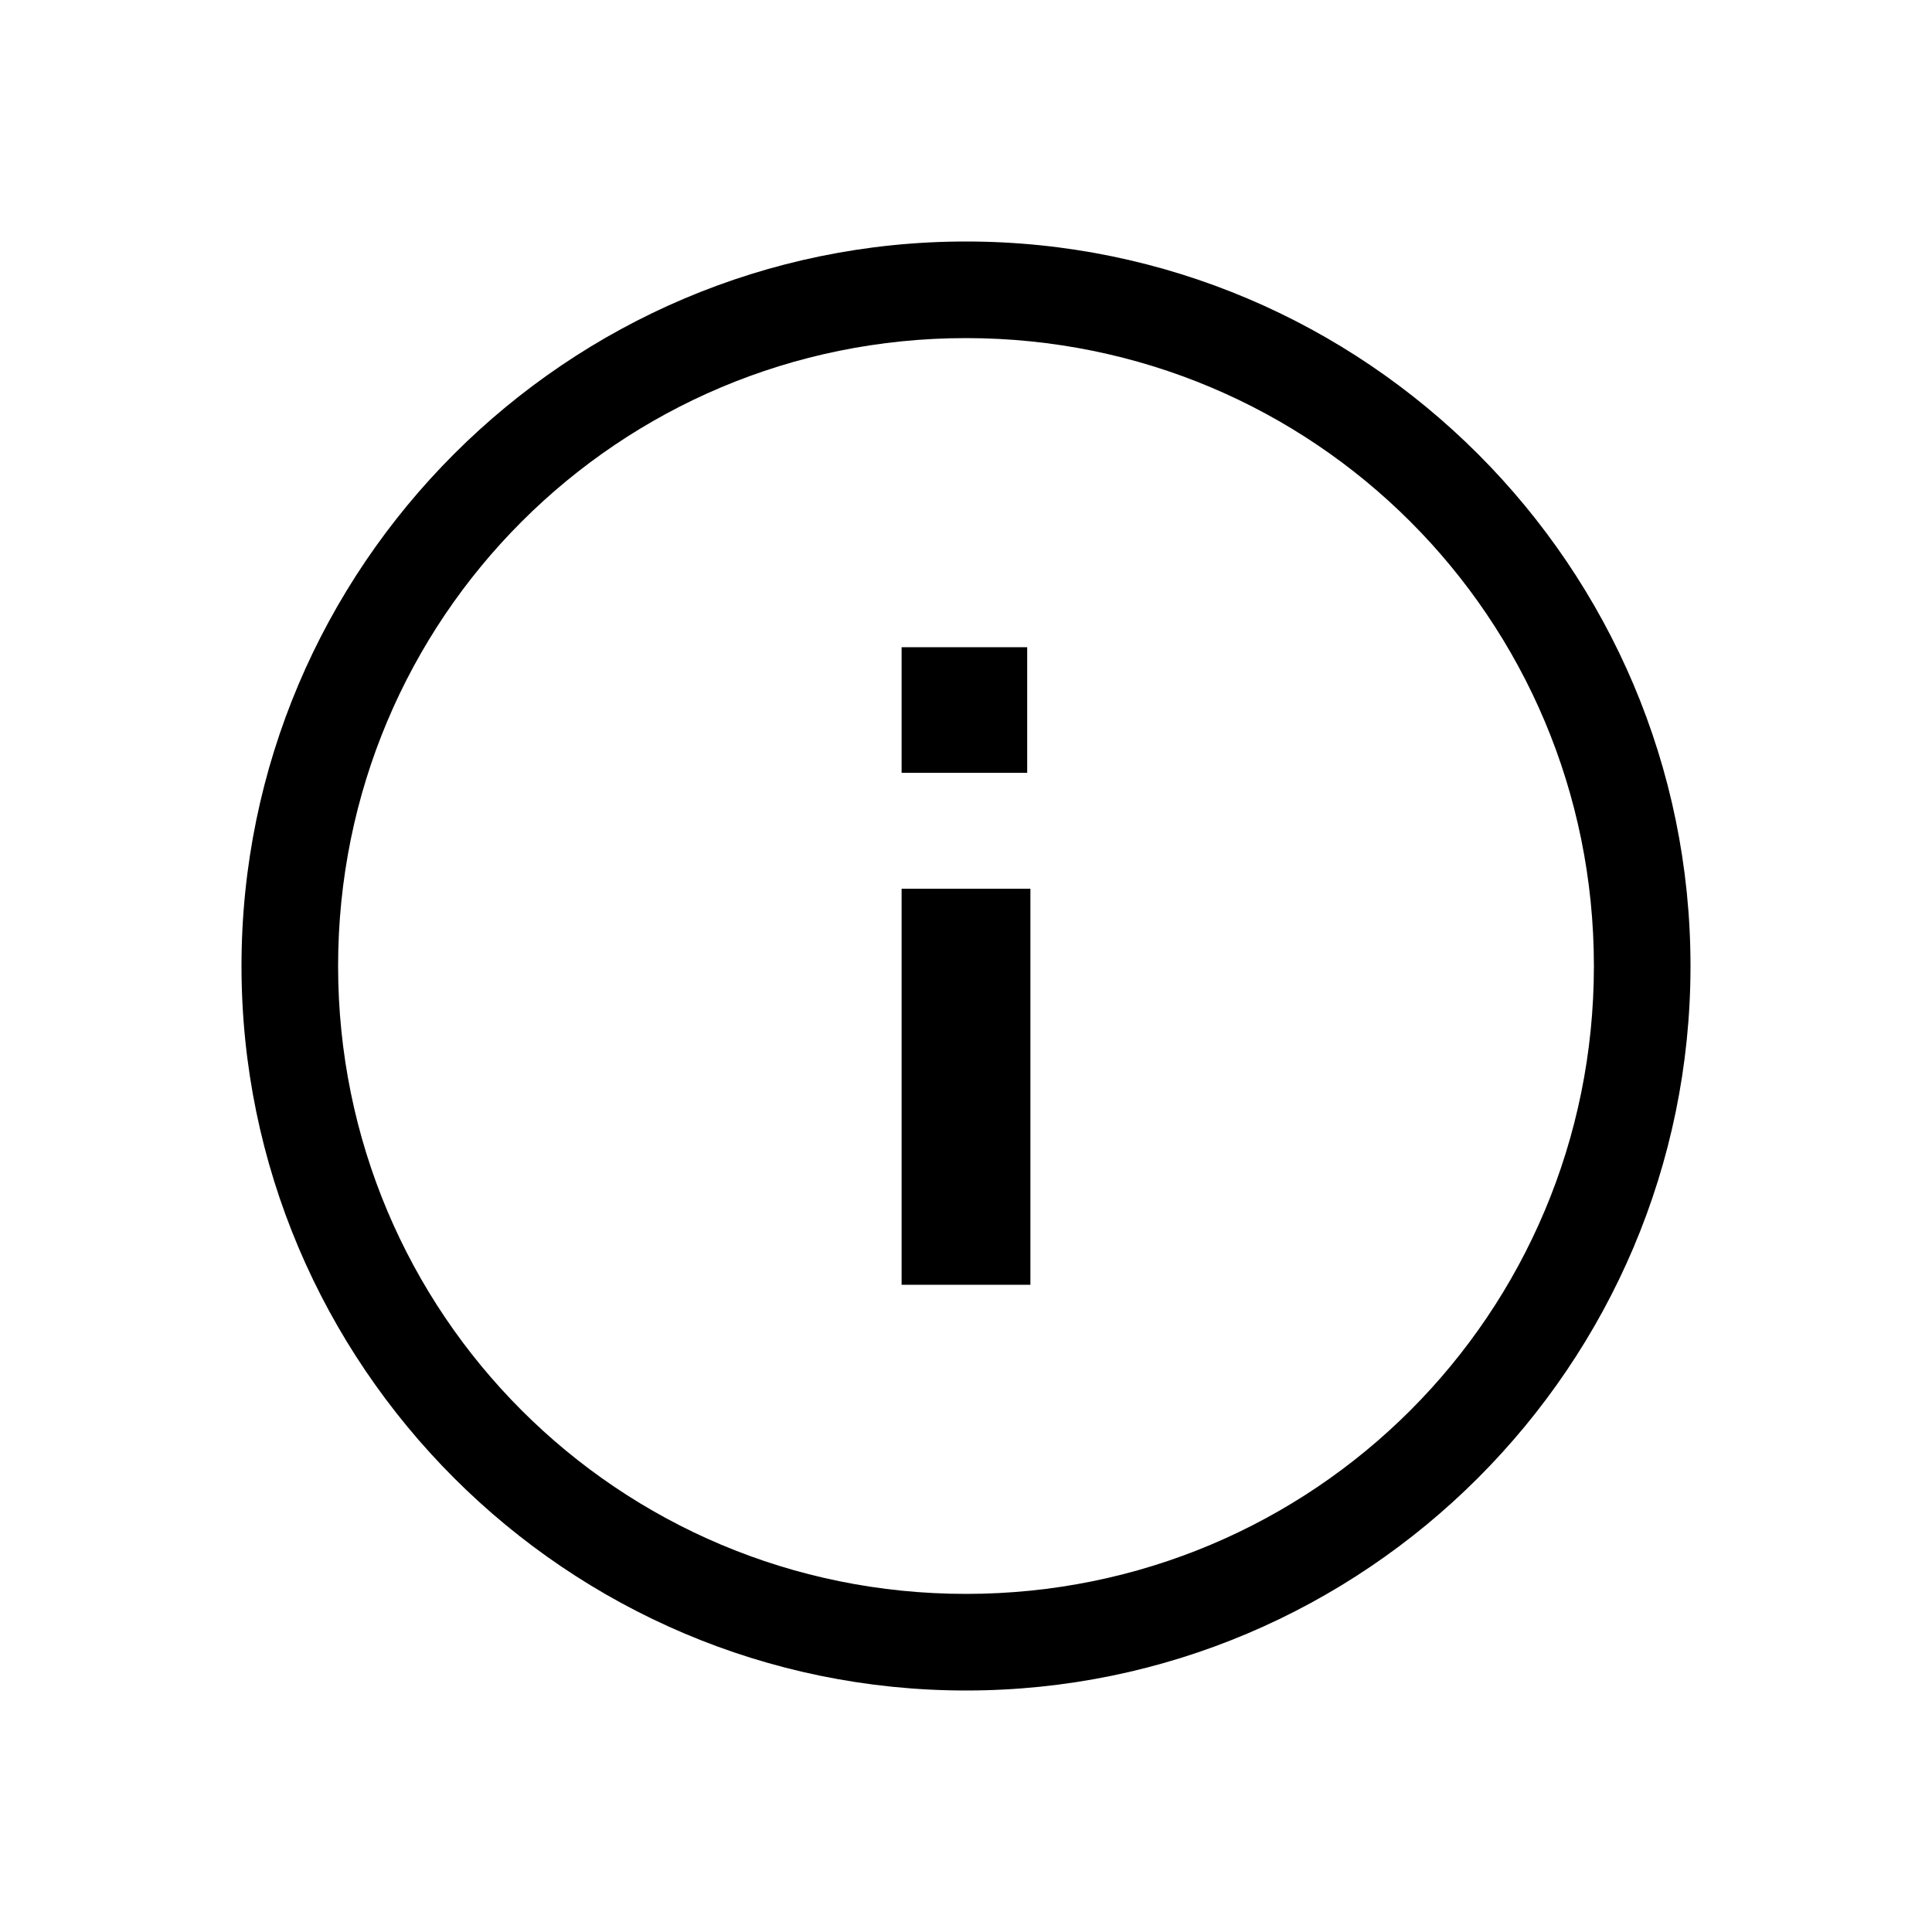
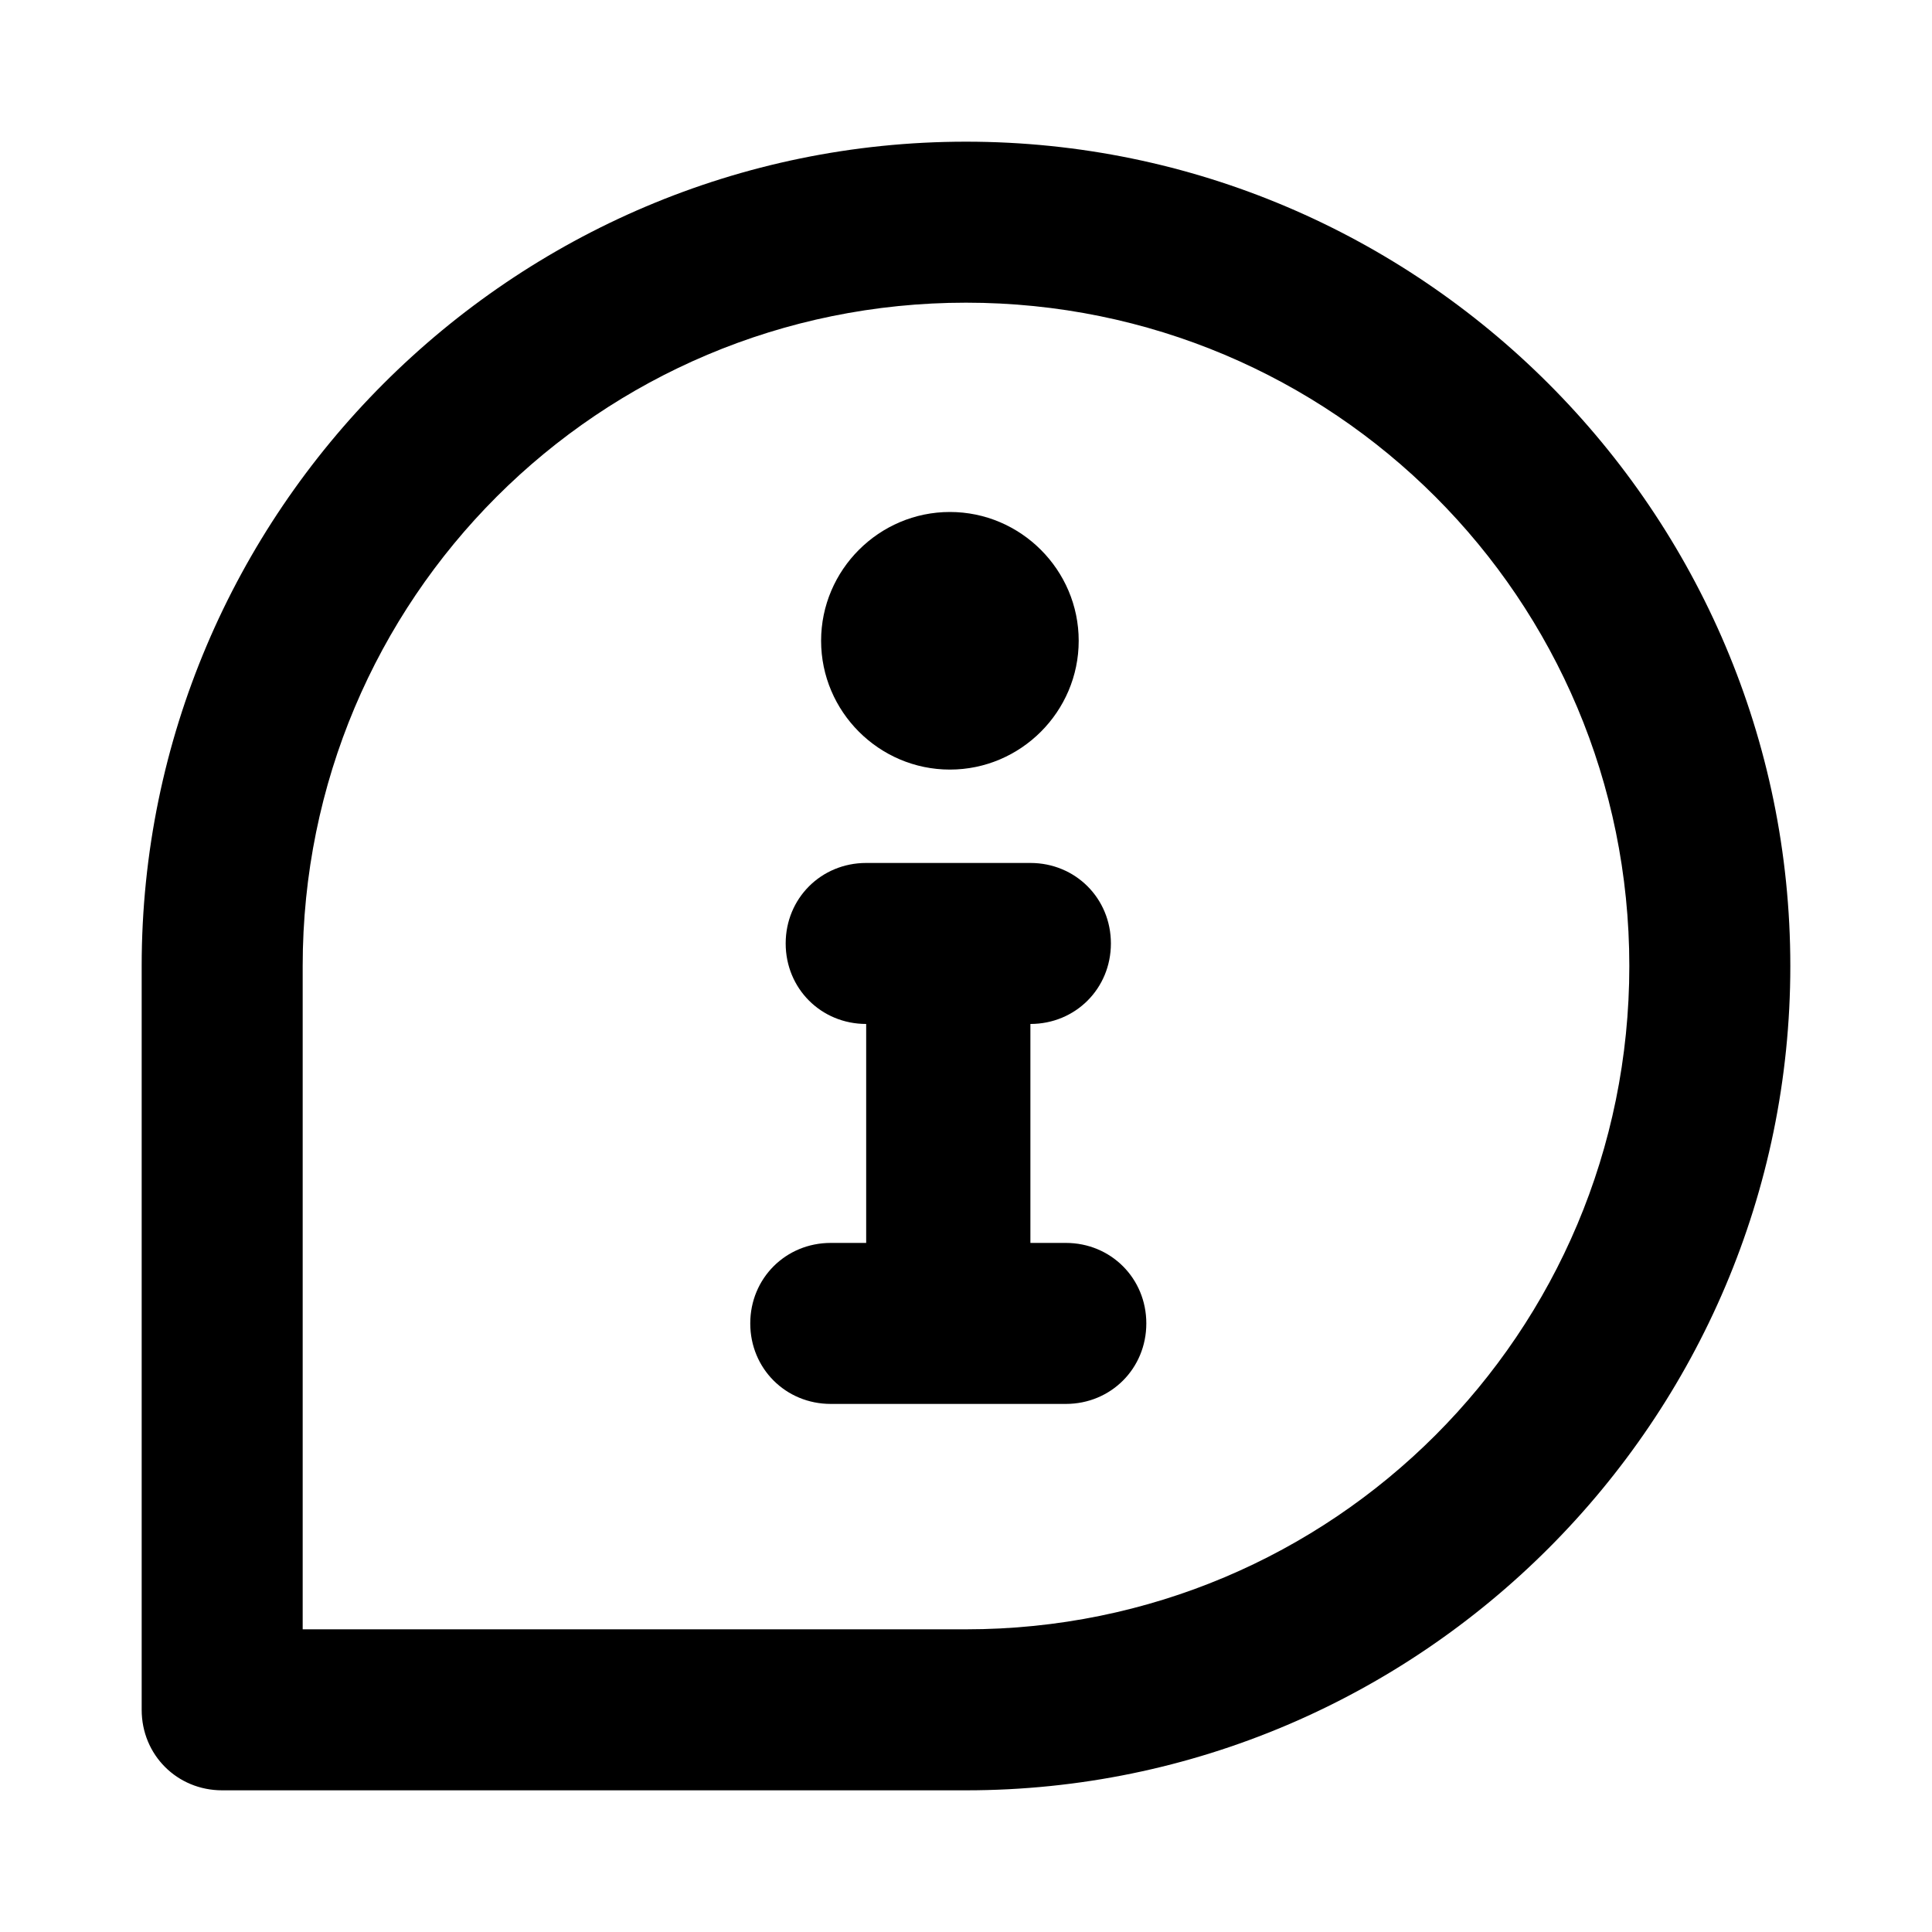
- <svg xmlns="http://www.w3.org/2000/svg" viewBox="0 0 60 60" class="icon">
-   <g>
-     <path d="M30 52.5C17.6 52.5 7.5 42.4 7.5 30S17.6 7.5 30 7.5 52.5 17.6 52.5 30 42.4 52.5 30 52.5zm0-42c-10.8 0-19.5 8.7-19.5 19.5S19.2 49.5 30 49.5 49.5 40.8 49.5 30 40.8 10.5 30 10.5z" />
-     <path d="M28 20.1h3.9V24H28zm0 7.5h4v12.3h-4z" />
-   </g>
+ <svg xmlns="http://www.w3.org/2000/svg" viewBox="-267 390.9 60 60" class="icon">
+   <path d="M-237 395.3c-14.1 0-25.6 11.5-25.6 25.6V444c0 1.4 1.1 2.5 2.5 2.5h23.1c14.1 0 25.6-11.5 25.6-25.6 0-14.1-11.5-25.6-25.6-25.6zm0 46.2h-20.6v-20.6c0-11.4 9.2-20.6 20.6-20.6s20.6 9.2 20.6 20.6c0 11.4-9.2 20.6-20.6 20.6z" />
+   <path d="M-233.9 429.5h-1.1v-6.8c1.4 0 2.5-1.1 2.5-2.5s-1.1-2.5-2.5-2.5h-5.1c-1.4 0-2.5 1.1-2.5 2.5s1.1 2.5 2.5 2.5v6.8h-1.1c-1.4 0-2.5 1.1-2.5 2.5s1.1 2.5 2.5 2.5h7.3c1.4 0 2.5-1.1 2.5-2.5s-1.1-2.5-2.5-2.5zm-3.6-14.7c2.2 0 4-1.8 4-4s-1.8-4-4-4-4 1.8-4 4 1.8 4 4 4z" />
</svg>
